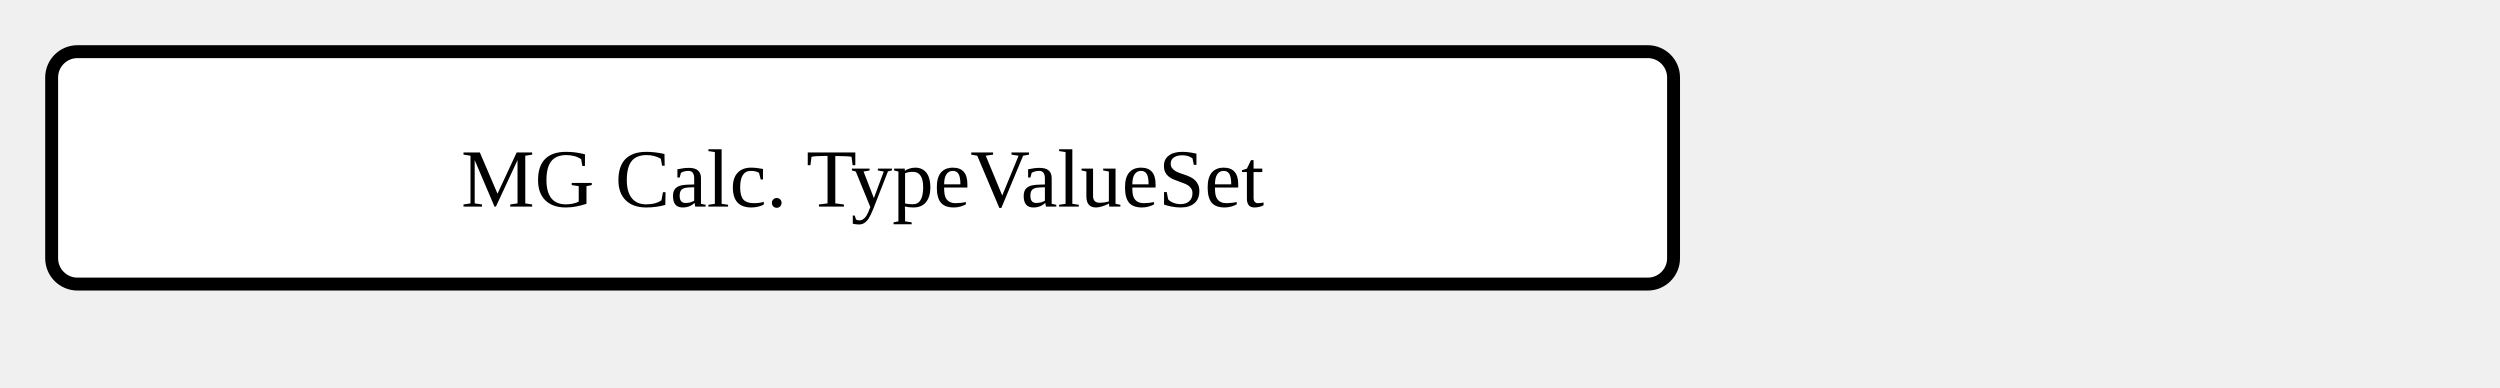
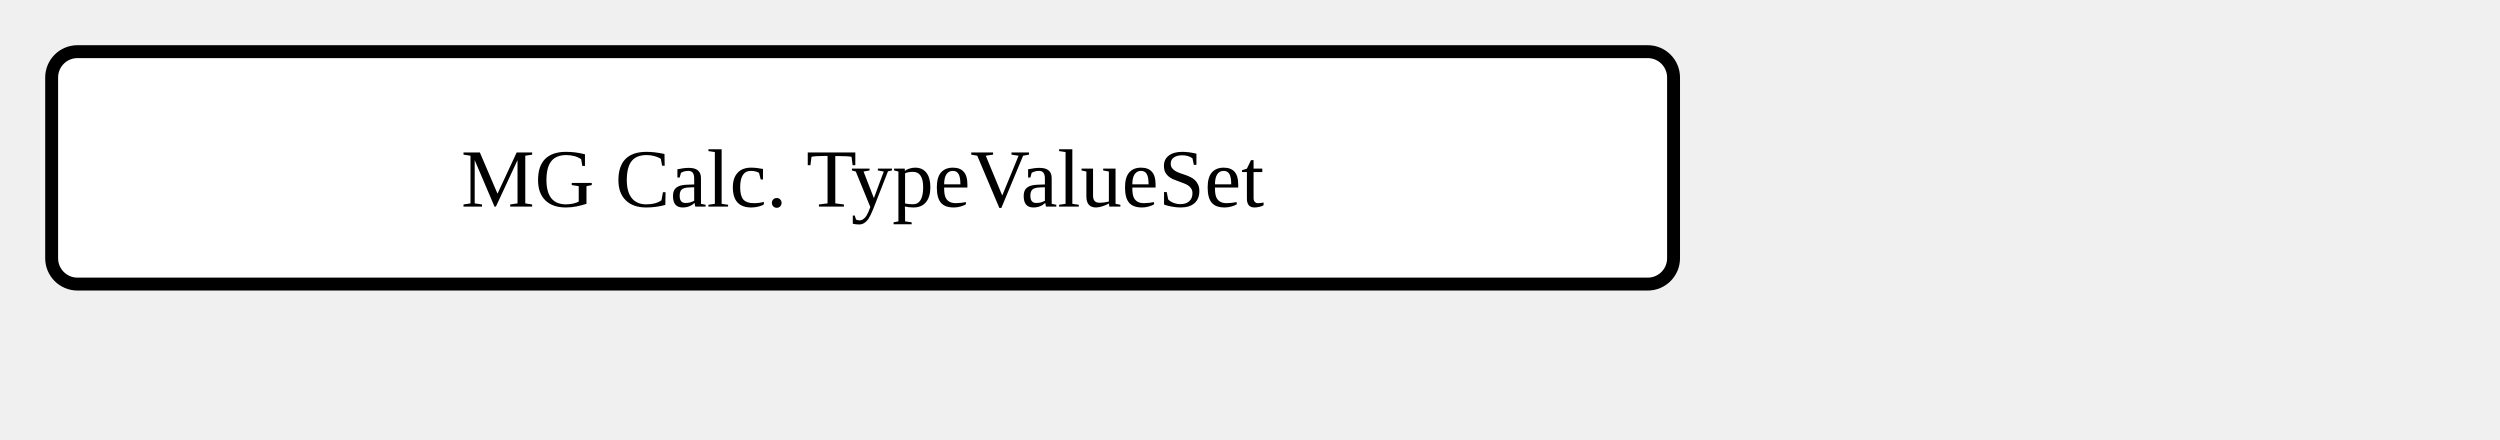
- <svg xmlns="http://www.w3.org/2000/svg" version="1.1" width="363" height="56.25">
+ <svg xmlns="http://www.w3.org/2000/svg" version="1.1" width="363" height="63.75">
  <defs>
    <marker id="arrowStart" markerWidth="3.75" markerHeight="3.75" markerUnits="px" refX="1.875" refY="1.875">
      <circle fill="Black" stroke-width="0" cx="1.875" cy="1.875" r="1.875" />
    </marker>
    <marker id="arrowEnd" markerWidth="7.5" markerHeight="7.5" markerUnits="px" refX="7.5" refY="3.75">
      <polygon fill="Black" stroke-width="0" points="0 0 7.5 3.75 0 7.5" />
    </marker>
  </defs>
  <g>
    <g transform="translate(7.5 7.5)">
      <rect fill="White" stroke="Black" stroke-width="1.875" x="0" y="0" width="235.5" height="33.75" rx="3.75" ry="3.75" />
      <text x="117.75" y="22.5" text-anchor="middle">MG Calc. TypeValueSet</text>
    </g>
  </g>
</svg>
